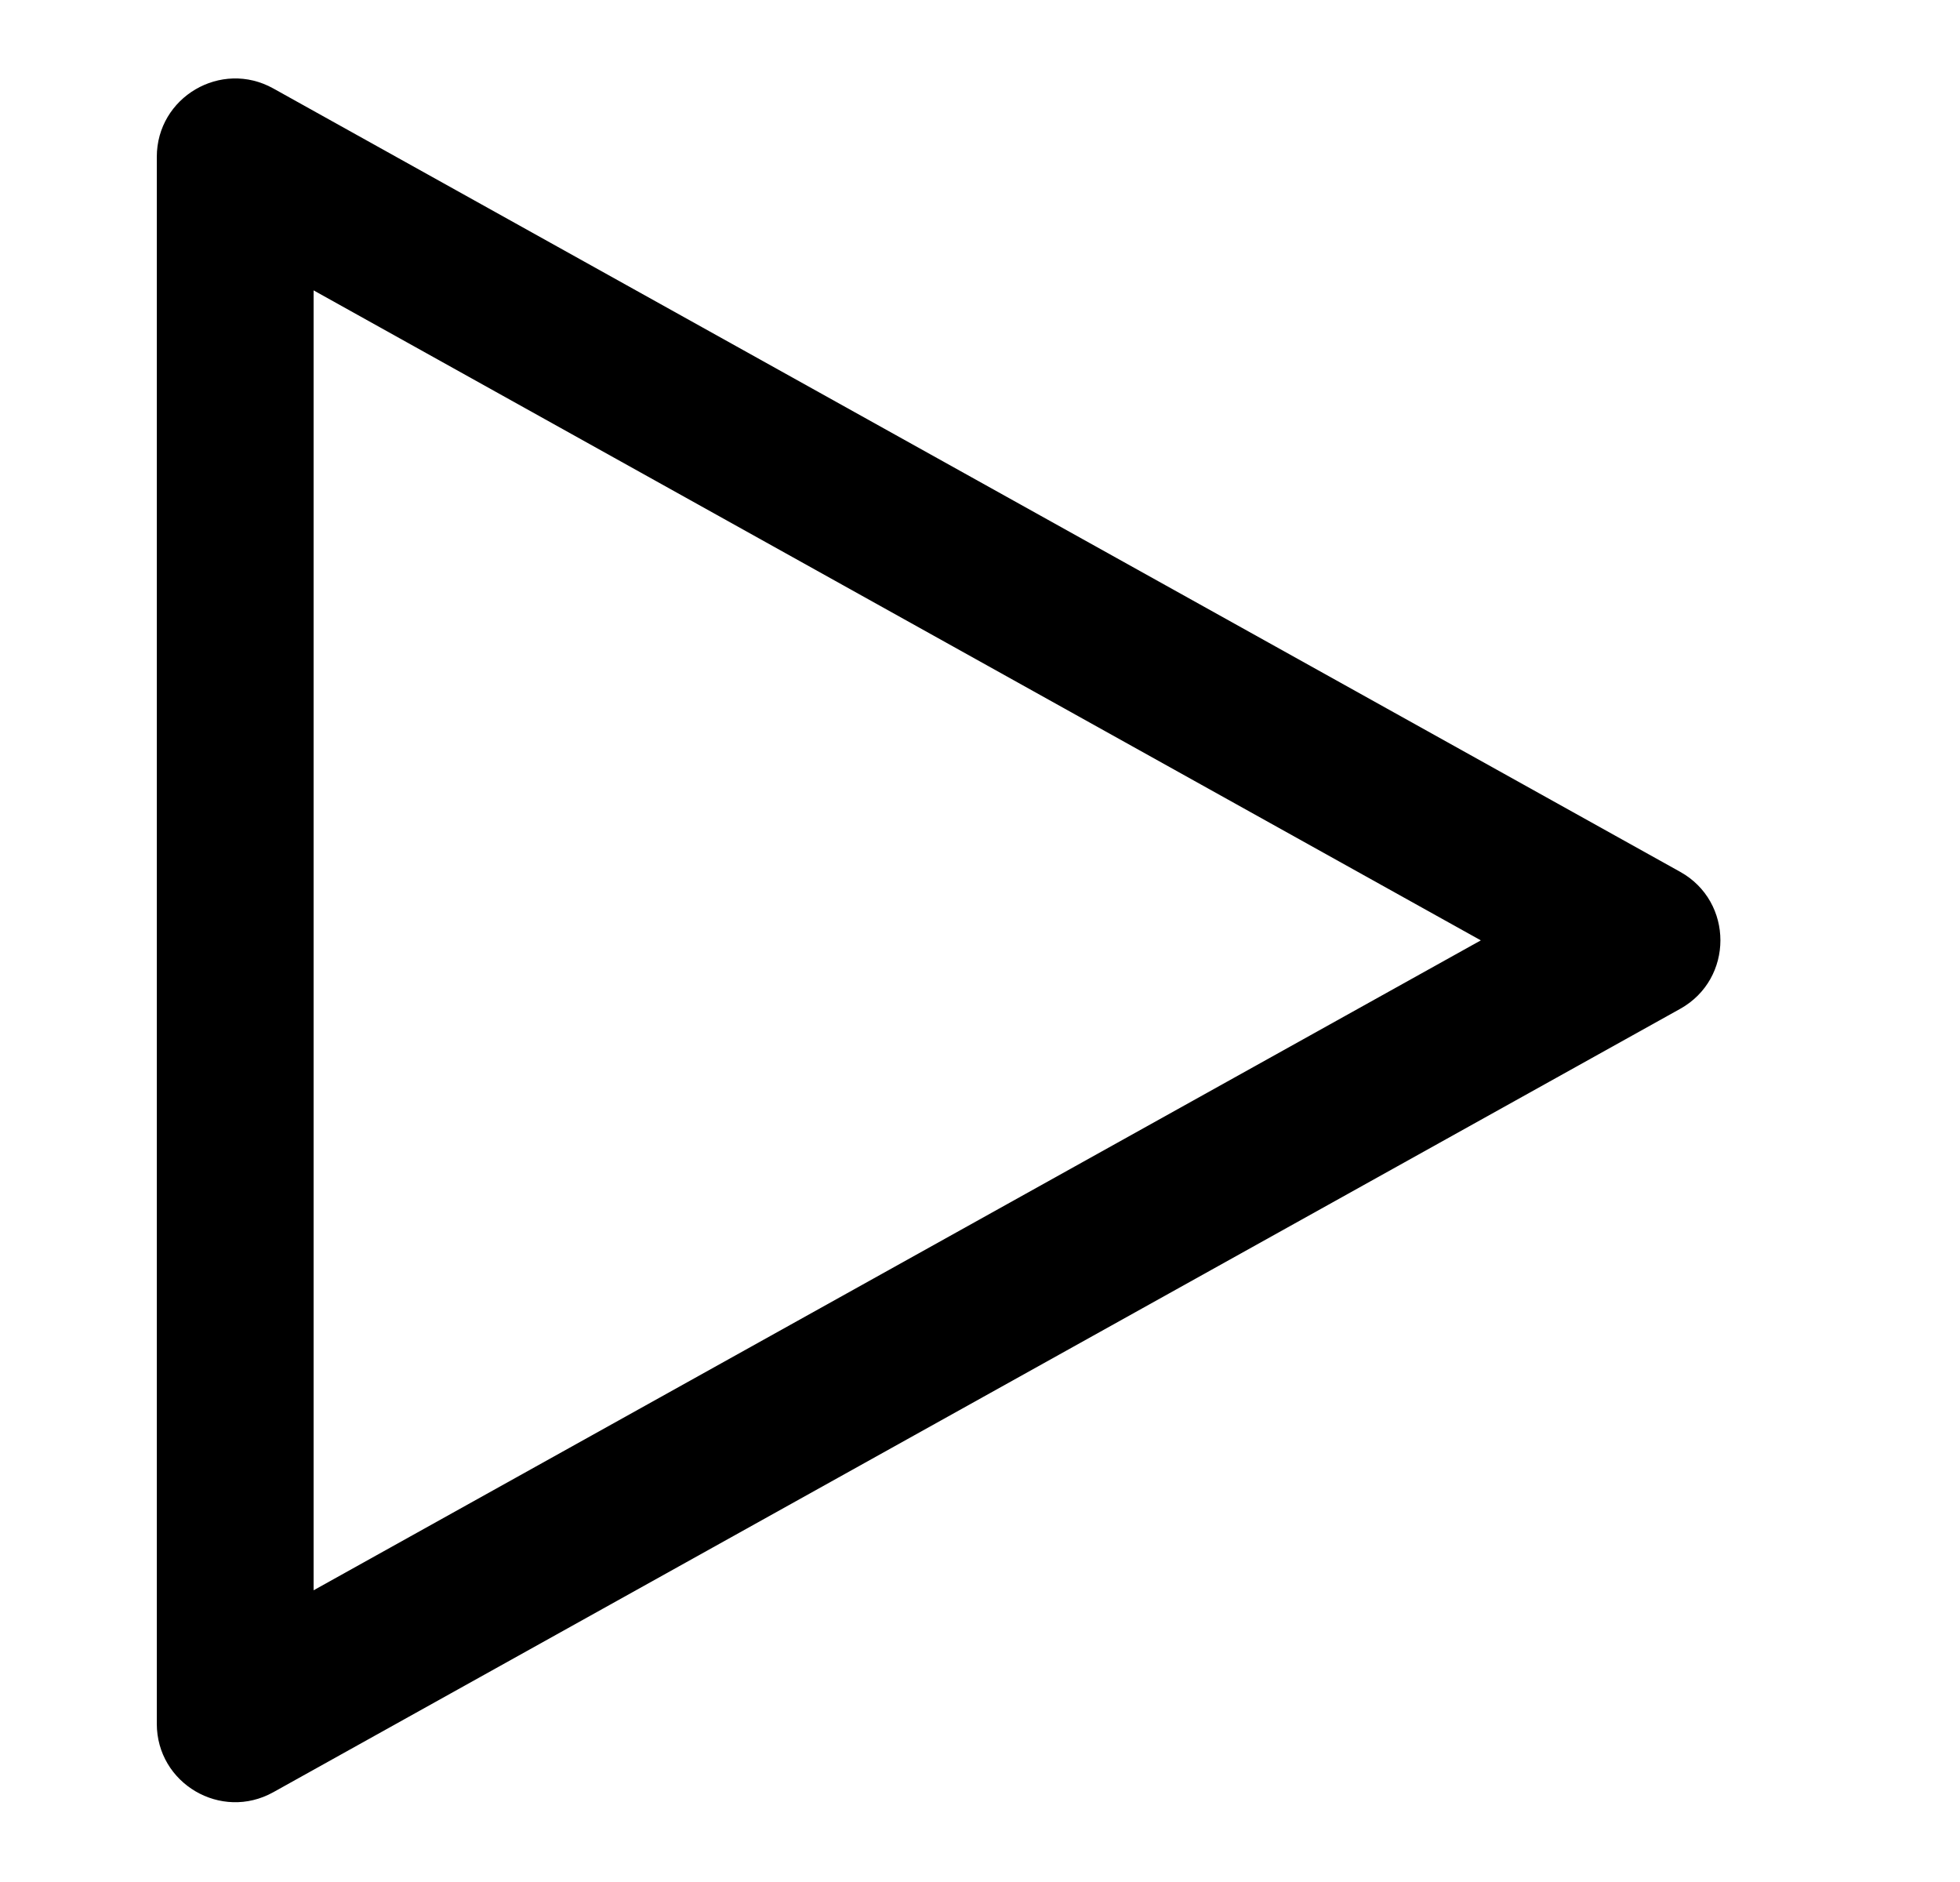
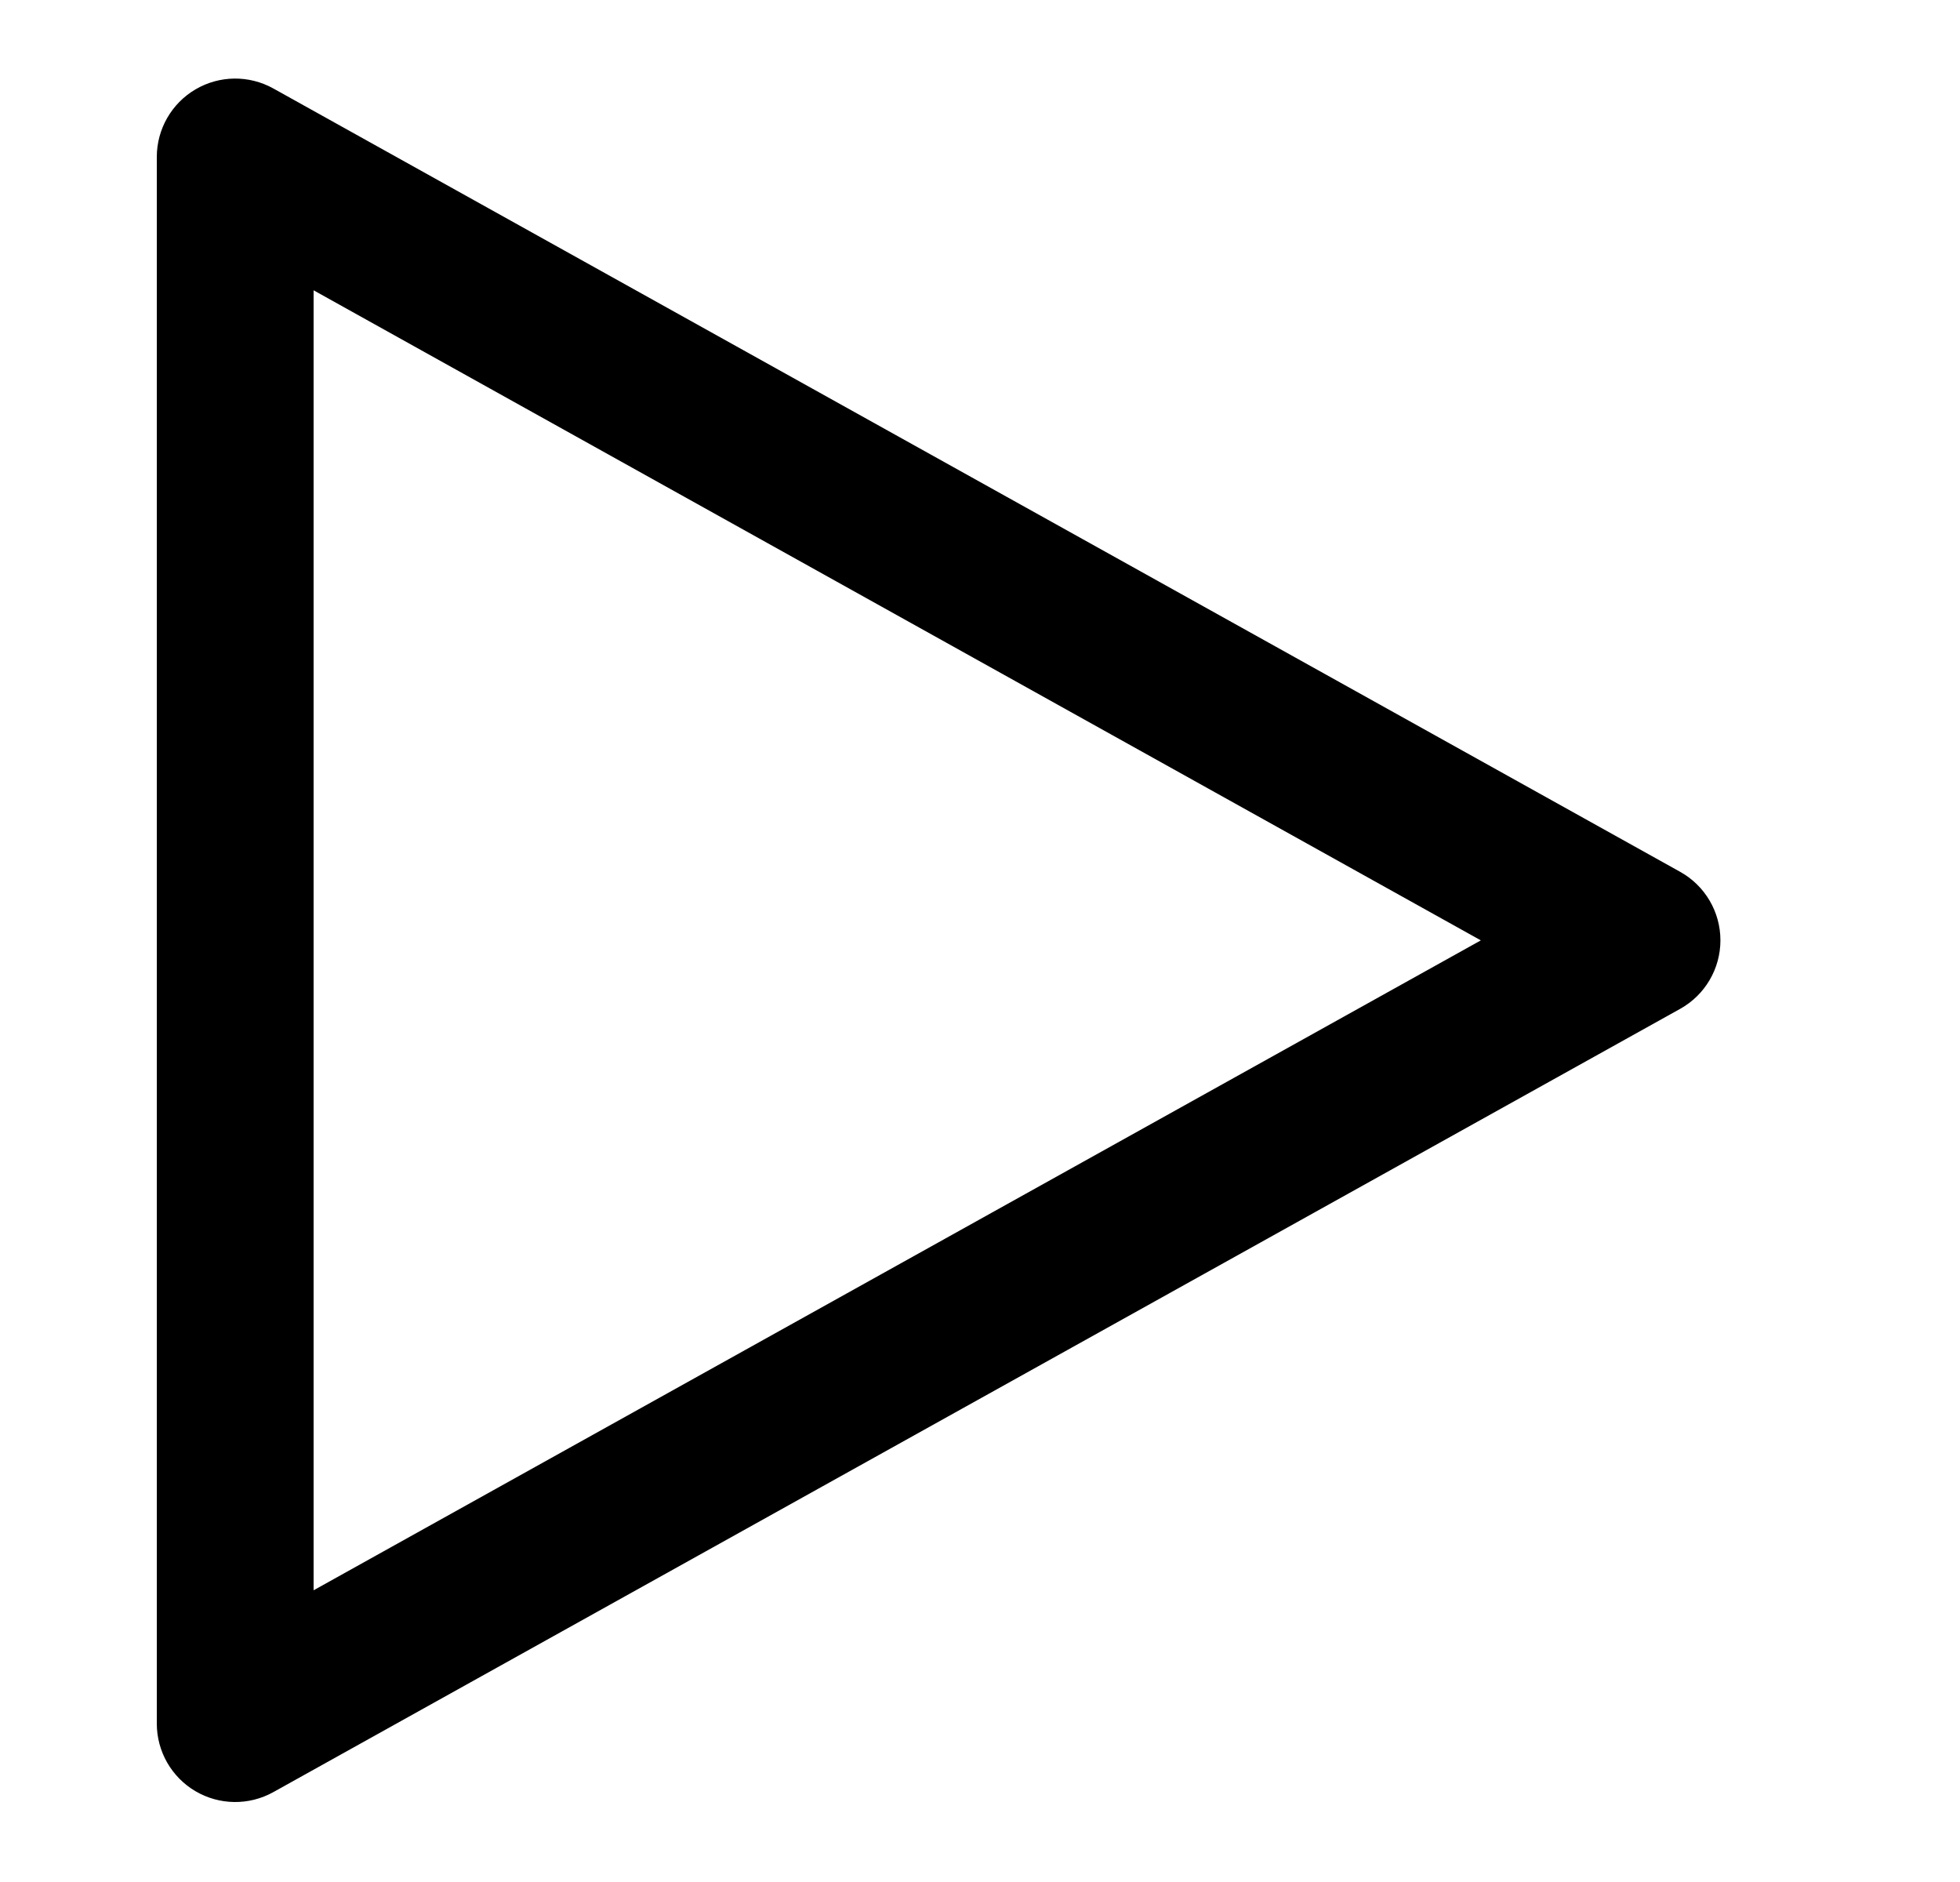
- <svg xmlns="http://www.w3.org/2000/svg" width="25" height="24" viewBox="0 0 25 24" fill="none">
-   <path fill-rule="evenodd" clip-rule="evenodd" d="M18.888 11.992L4 3.703V20.28L18.888 11.992ZM21.431 12.865C22.115 12.484 22.115 11.499 21.431 11.118L3.486 1.128C2.82 0.757 2 1.239 2 2.001V21.982C2 22.744 2.82 23.226 3.486 22.855L21.431 12.865Z" fill="black" />
+ <svg xmlns="http://www.w3.org/2000/svg" fill="none" viewBox="0 0 25 24">
+   <path fill="#000" fill-rule="evenodd" d="M18.888 11.992 4 3.702V20.28zm2.543.873a1 1 0 0 0 0-1.747L3.486 1.128A1 1 0 0 0 2 2v19.98a1 1 0 0 0 1.486.874z" clip-rule="evenodd" />
</svg>
